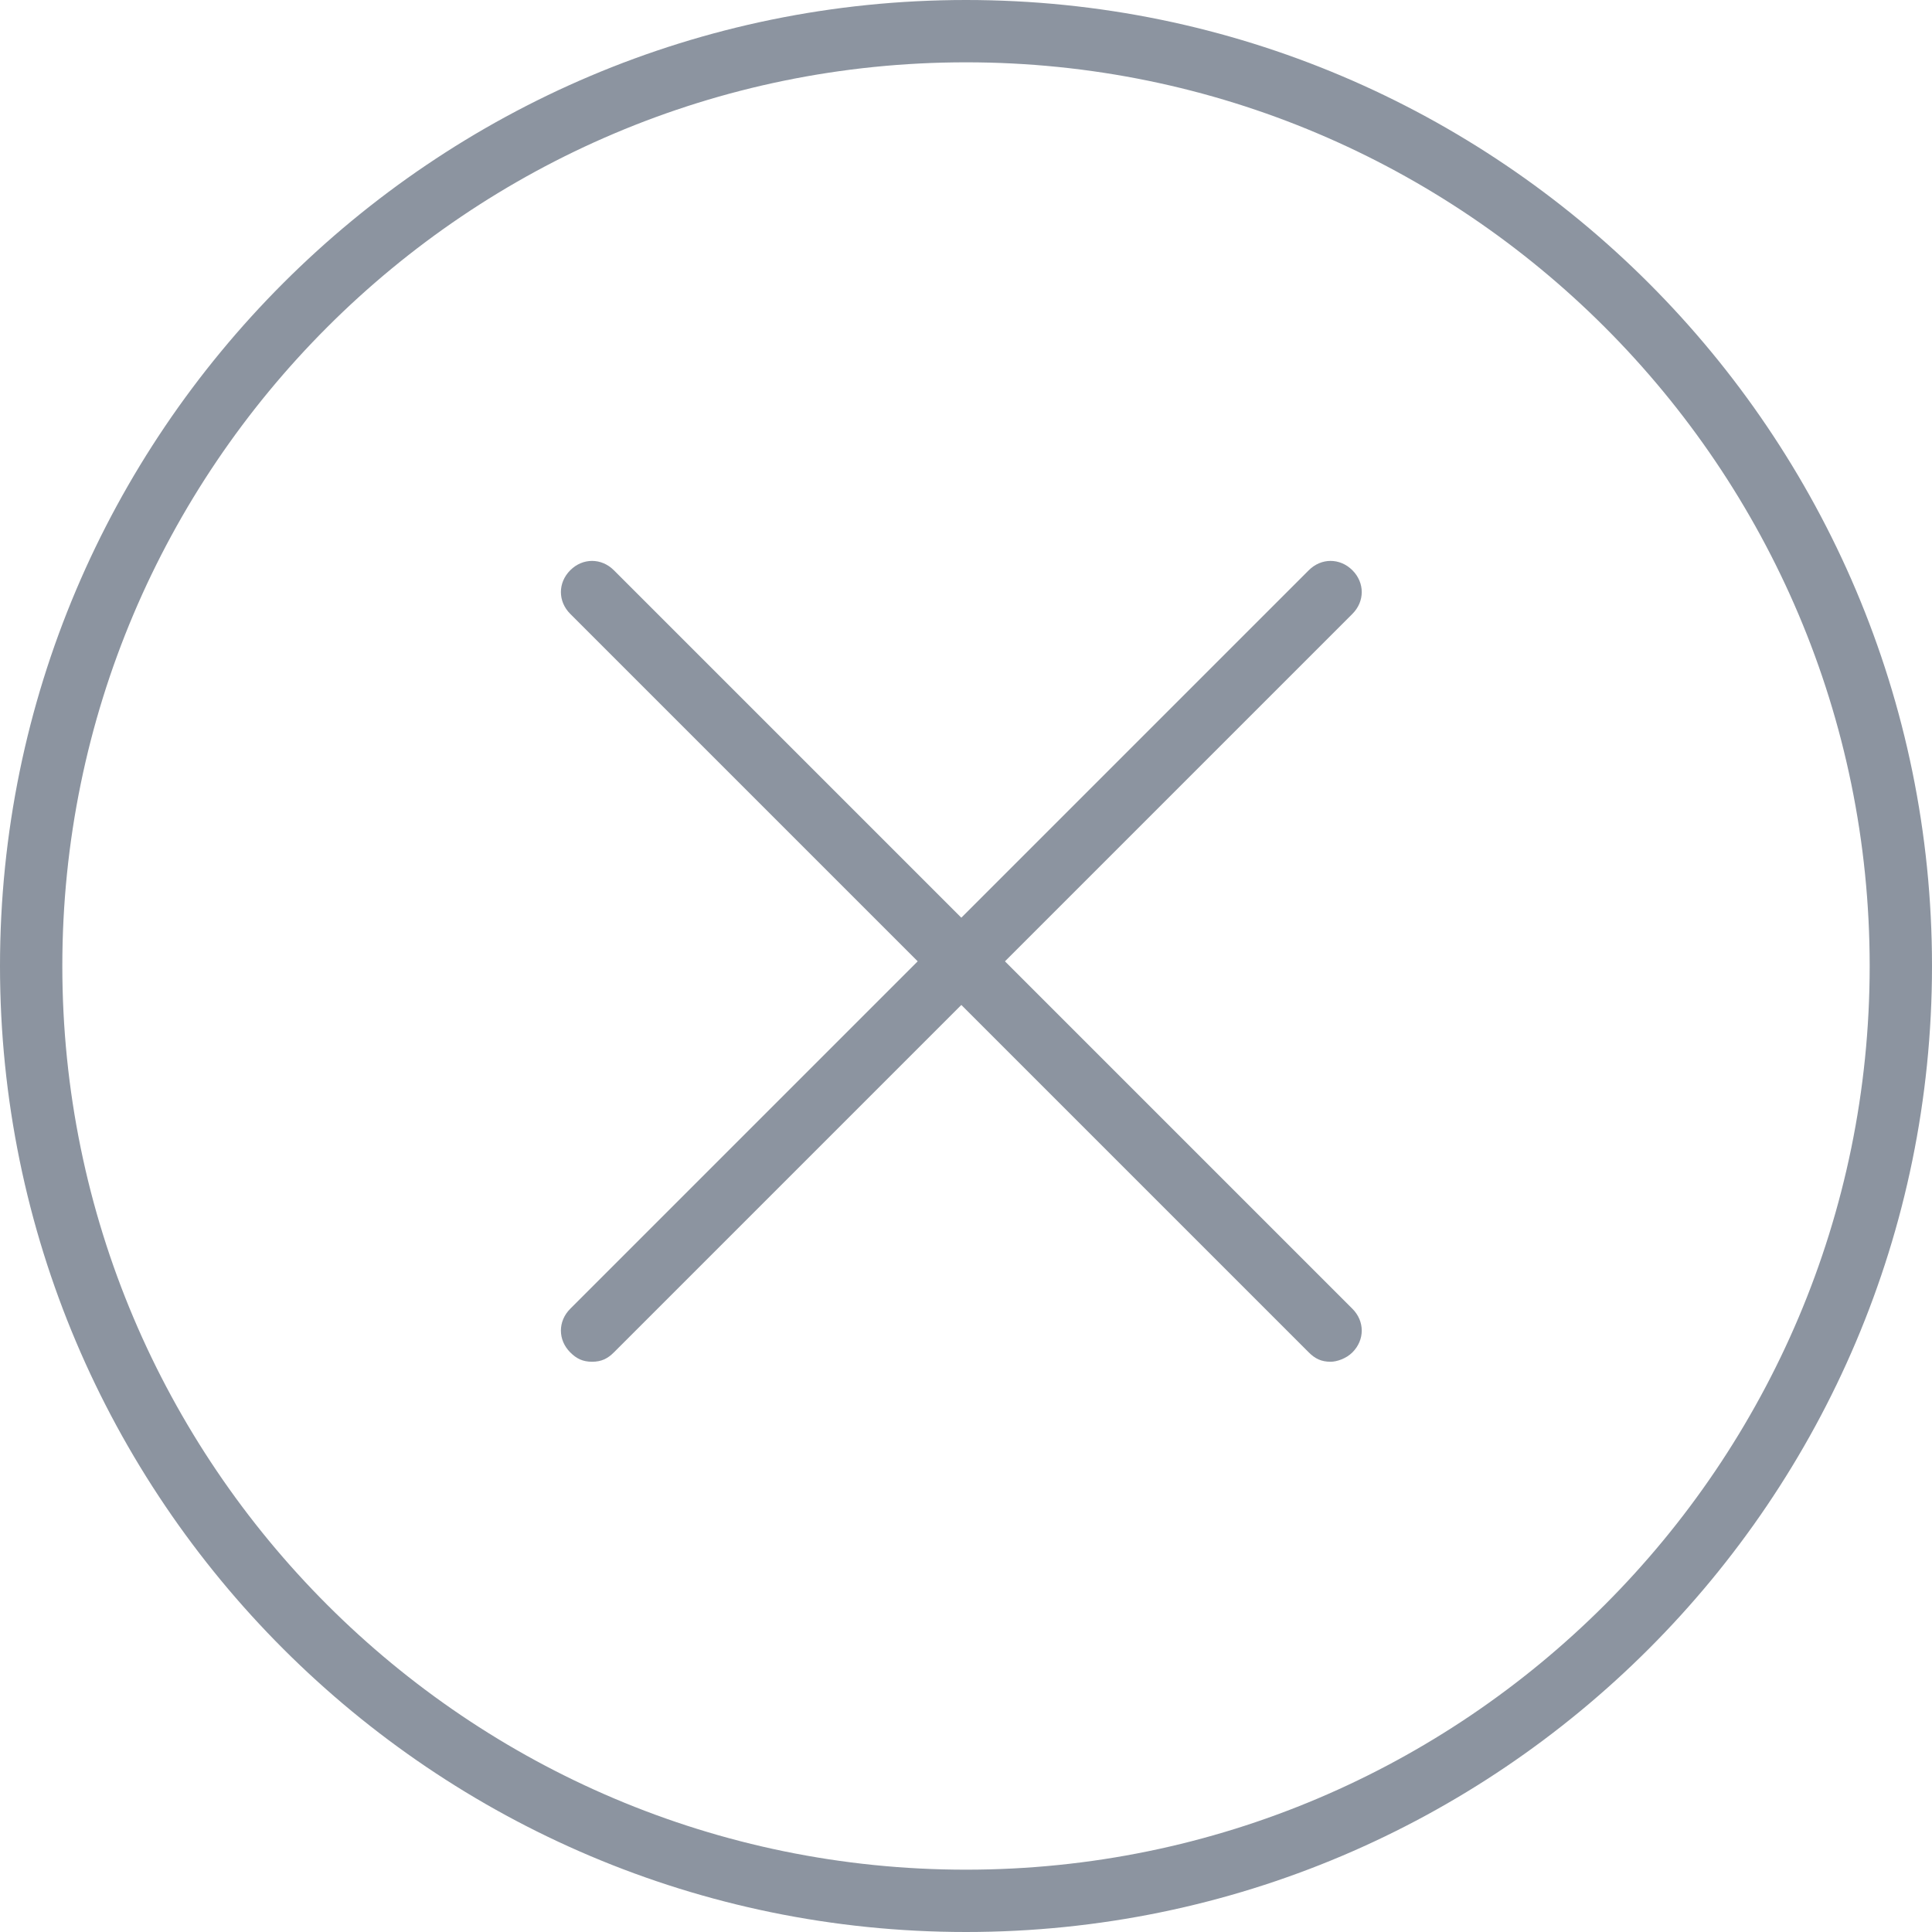
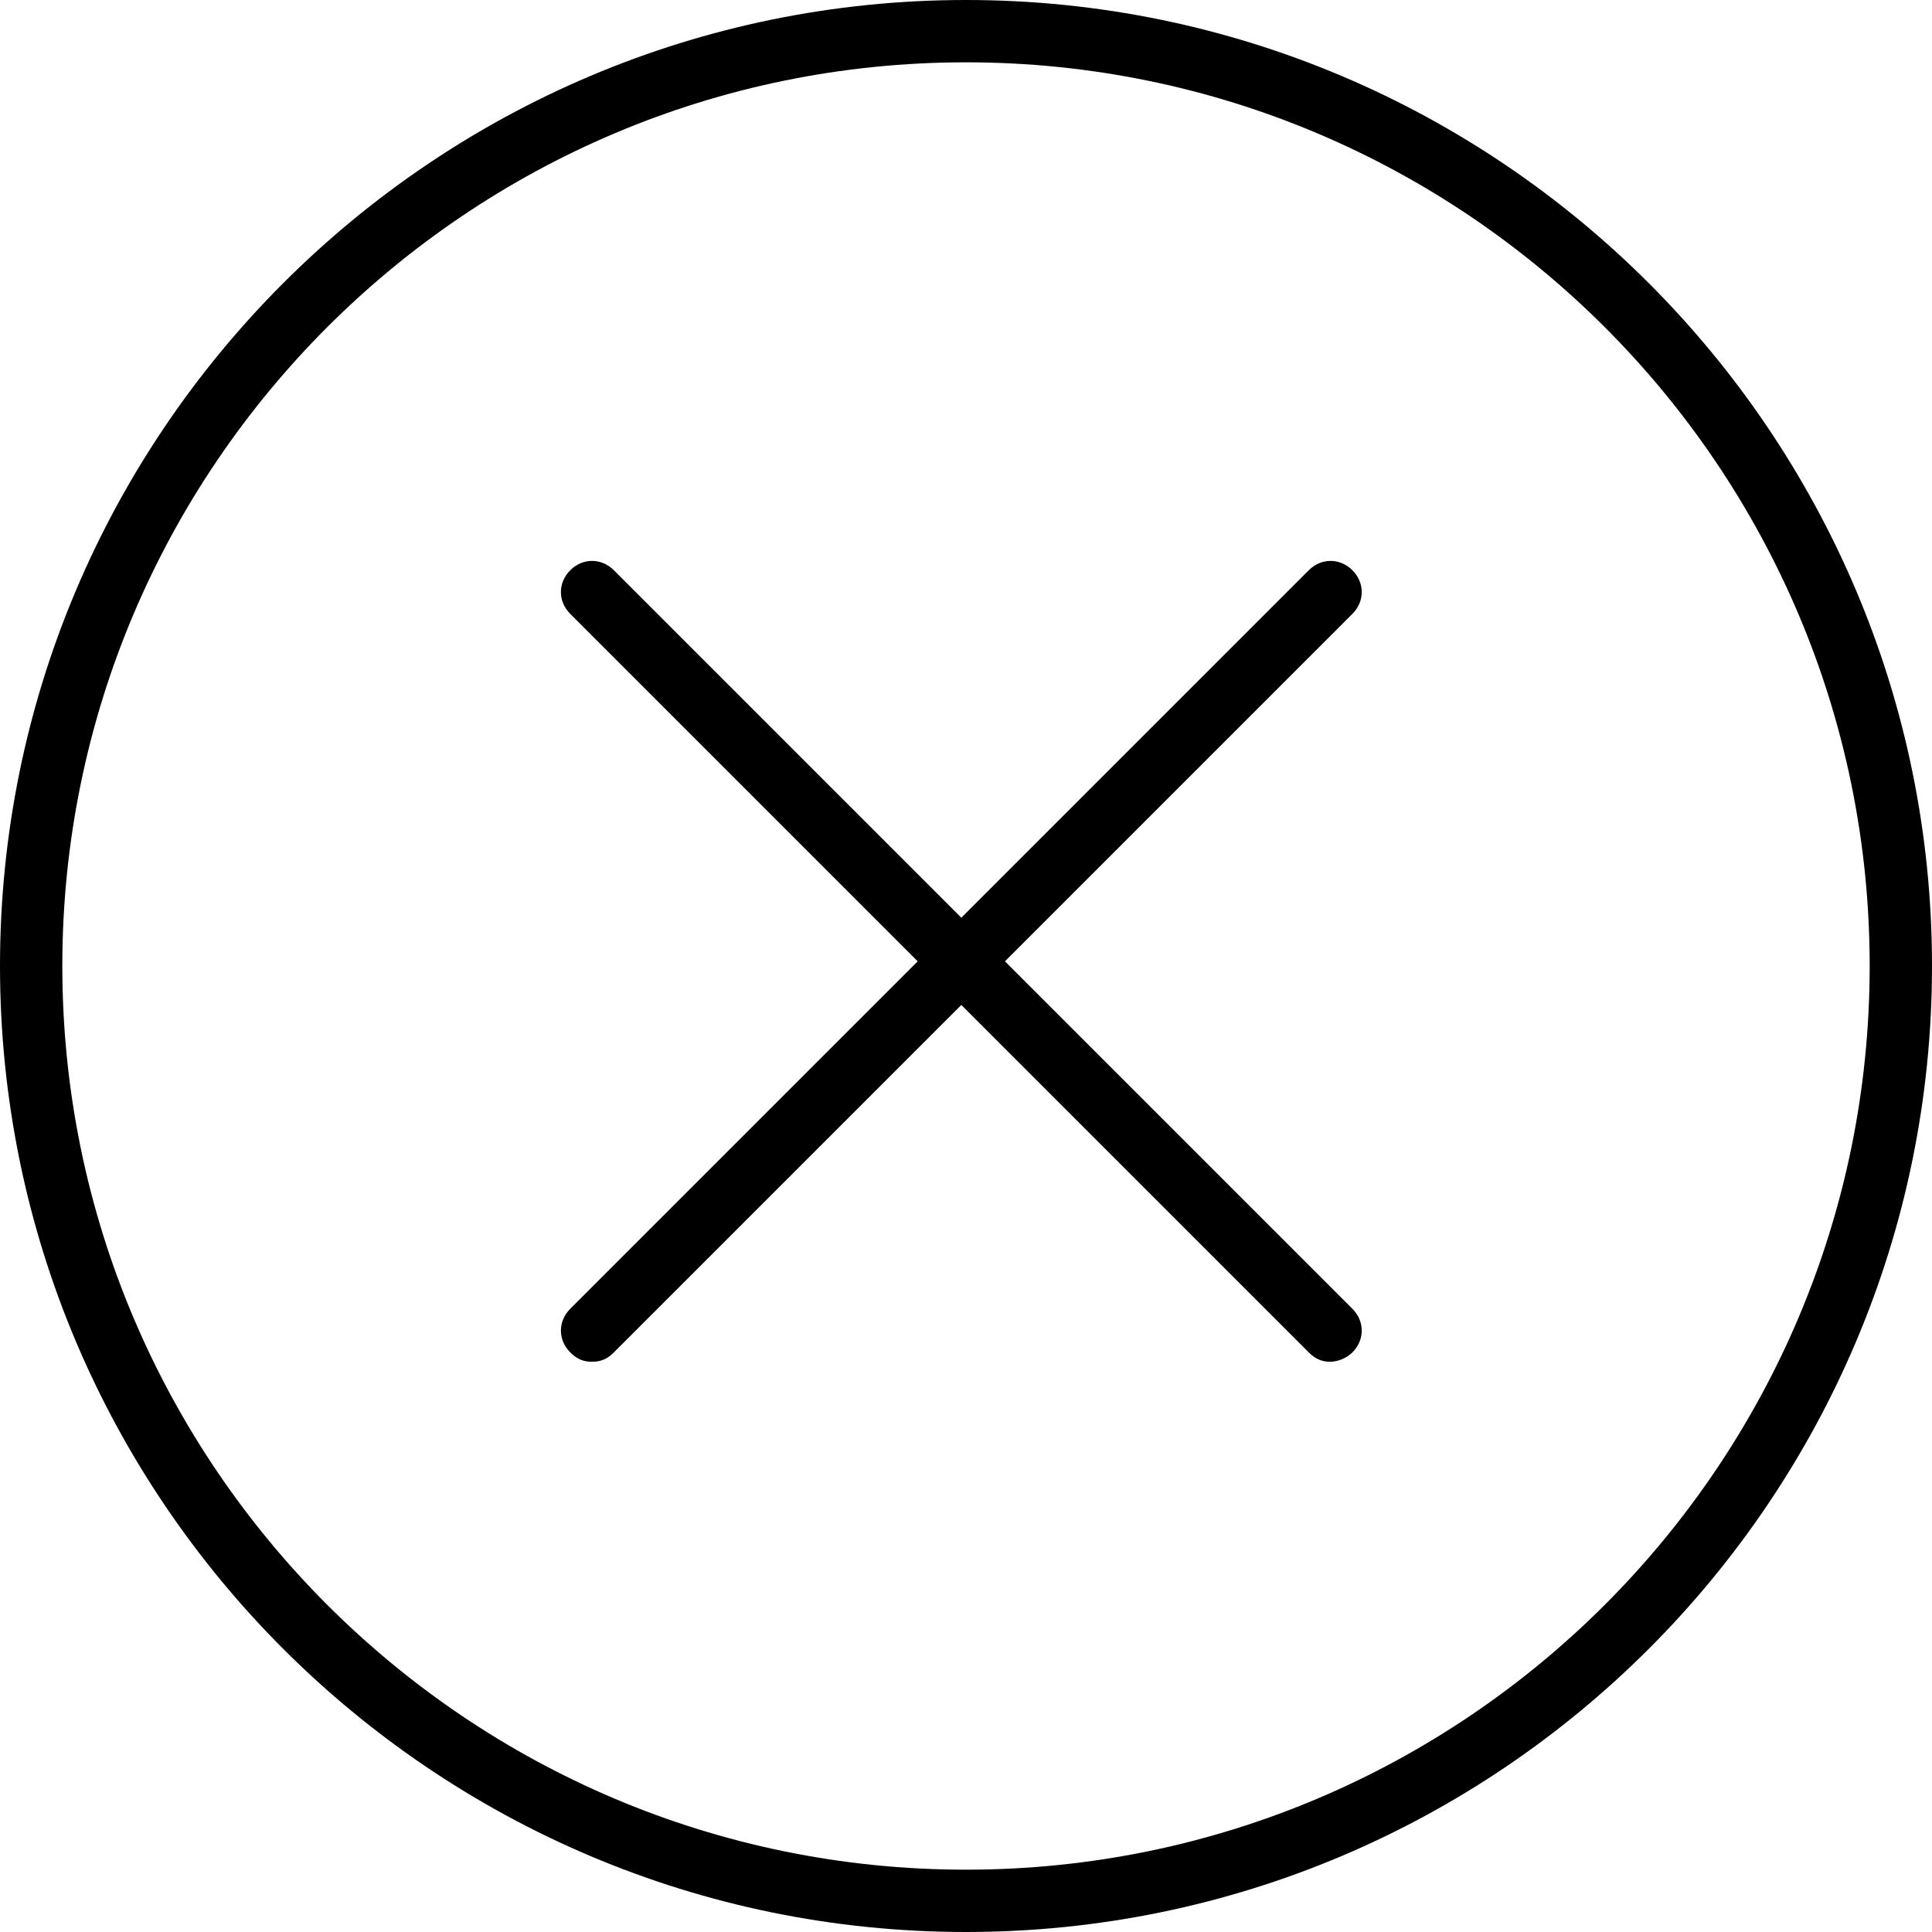
<svg xmlns="http://www.w3.org/2000/svg" version="1.1" id="Слой_1" x="0px" y="0px" viewBox="-448 250 62 62" style="enable-background:new -448 250 62 62;" xml:space="preserve">
  <style type="text/css">
- 	.st0{opacity:0.6;}
- 	.st1{fill:#3F4D60;}
+ 	.st1{fill:#000000;}
</style>
  <g id="_x30_3_x5F_Lykke_x5F_Corp" class="st0">
    <g id="_x30_3_x5F_lykke_x5F_corp_x2F_04b_x5F_leadership_x5F_person_x5F_blur_x5F_bg" transform="translate(-629, -1298)">
      <g id="close" transform="translate(630, 1299)">
        <g id="Group-8" transform="translate(18, 18)">
          <path class="st1" d="M-448,274.7c-0.3,0-0.5-0.1-0.7-0.3c-0.4-0.4-0.4-1,0-1.4l23.7-23.7c0.4-0.4,1-0.4,1.4,0s0.4,1,0,1.4      l-23.7,23.7C-447.5,274.6-447.7,274.7-448,274.7z" />
          <path class="st1" d="M-424.3,274.7c-0.3,0-0.5-0.1-0.7-0.3l-23.7-23.7c-0.4-0.4-0.4-1,0-1.4s1-0.4,1.4,0l23.7,23.7      c0.4,0.4,0.4,1,0,1.4C-423.8,274.6-424.1,274.7-424.3,274.7z" />
        </g>
        <path class="st1" d="M-418,311c-17.1,0-31-13.9-31-31c0-17.1,13.9-31,31-31c17.1,0,31,13.9,31,31C-387,297.1-400.9,311-418,311z      M-418,251c-16,0-29,13-29,29c0,16,13,29,29,29c16,0,29-13,29-29C-389,264-402,251-418,251z" />
      </g>
    </g>
  </g>
</svg>
